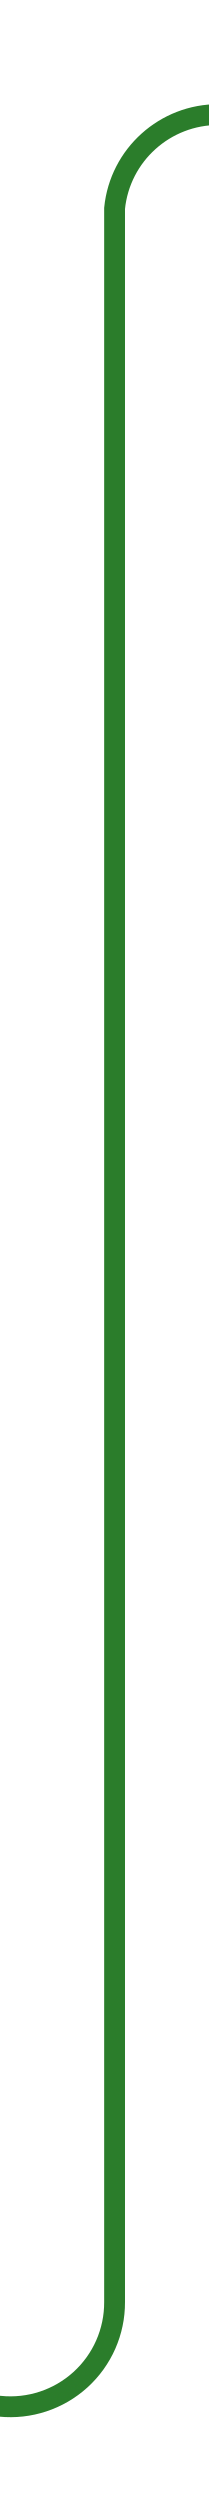
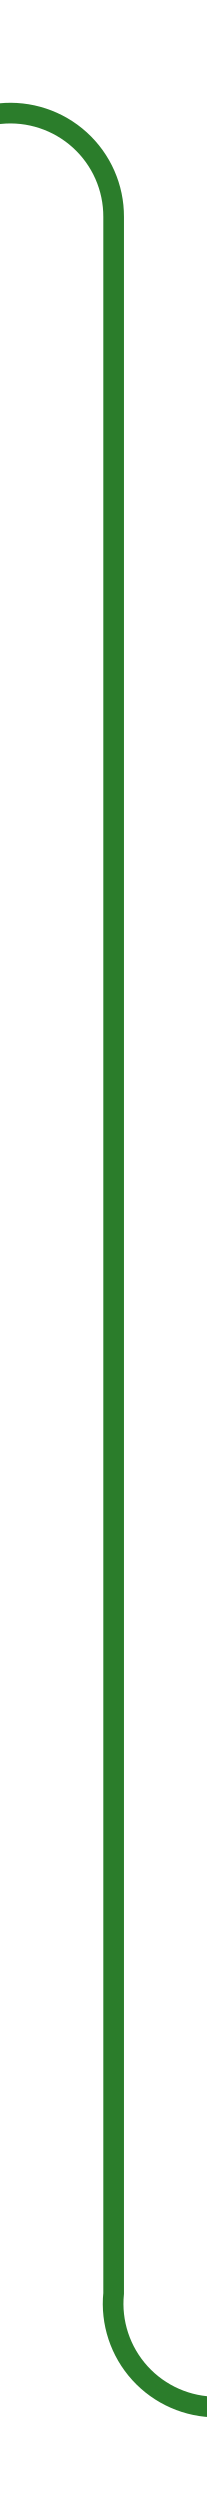
- <svg xmlns="http://www.w3.org/2000/svg" version="1.1" width="10px" height="120px" preserveAspectRatio="xMidYMin meet" viewBox="1210.667 447  8 120">
-   <path d="M 1153 562.5  L 1209.667 562.5  A 5 5 0 0 0 1215.167 557.5 L 1215.167 457  A 5 5 0 0 1 1220.167 452.5 L 1260 452.5  " stroke-width="1" stroke="#2b7d2b" fill="none" />
+ <svg xmlns="http://www.w3.org/2000/svg" version="1.1" width="10px" height="121px" preserveAspectRatio="xMidYMin meet" viewBox="1713.333 446  8 121">
+   <path d="M 1665 451.5  L 1712.333 451.5  A 5 5 0 0 1 1717.833 456.5 L 1717.833 557  A 5 5 0 0 0 1722.833 562.5 L 1762 562.5  " stroke-width="1" stroke="#2b7d2b" fill="none" />
</svg>
